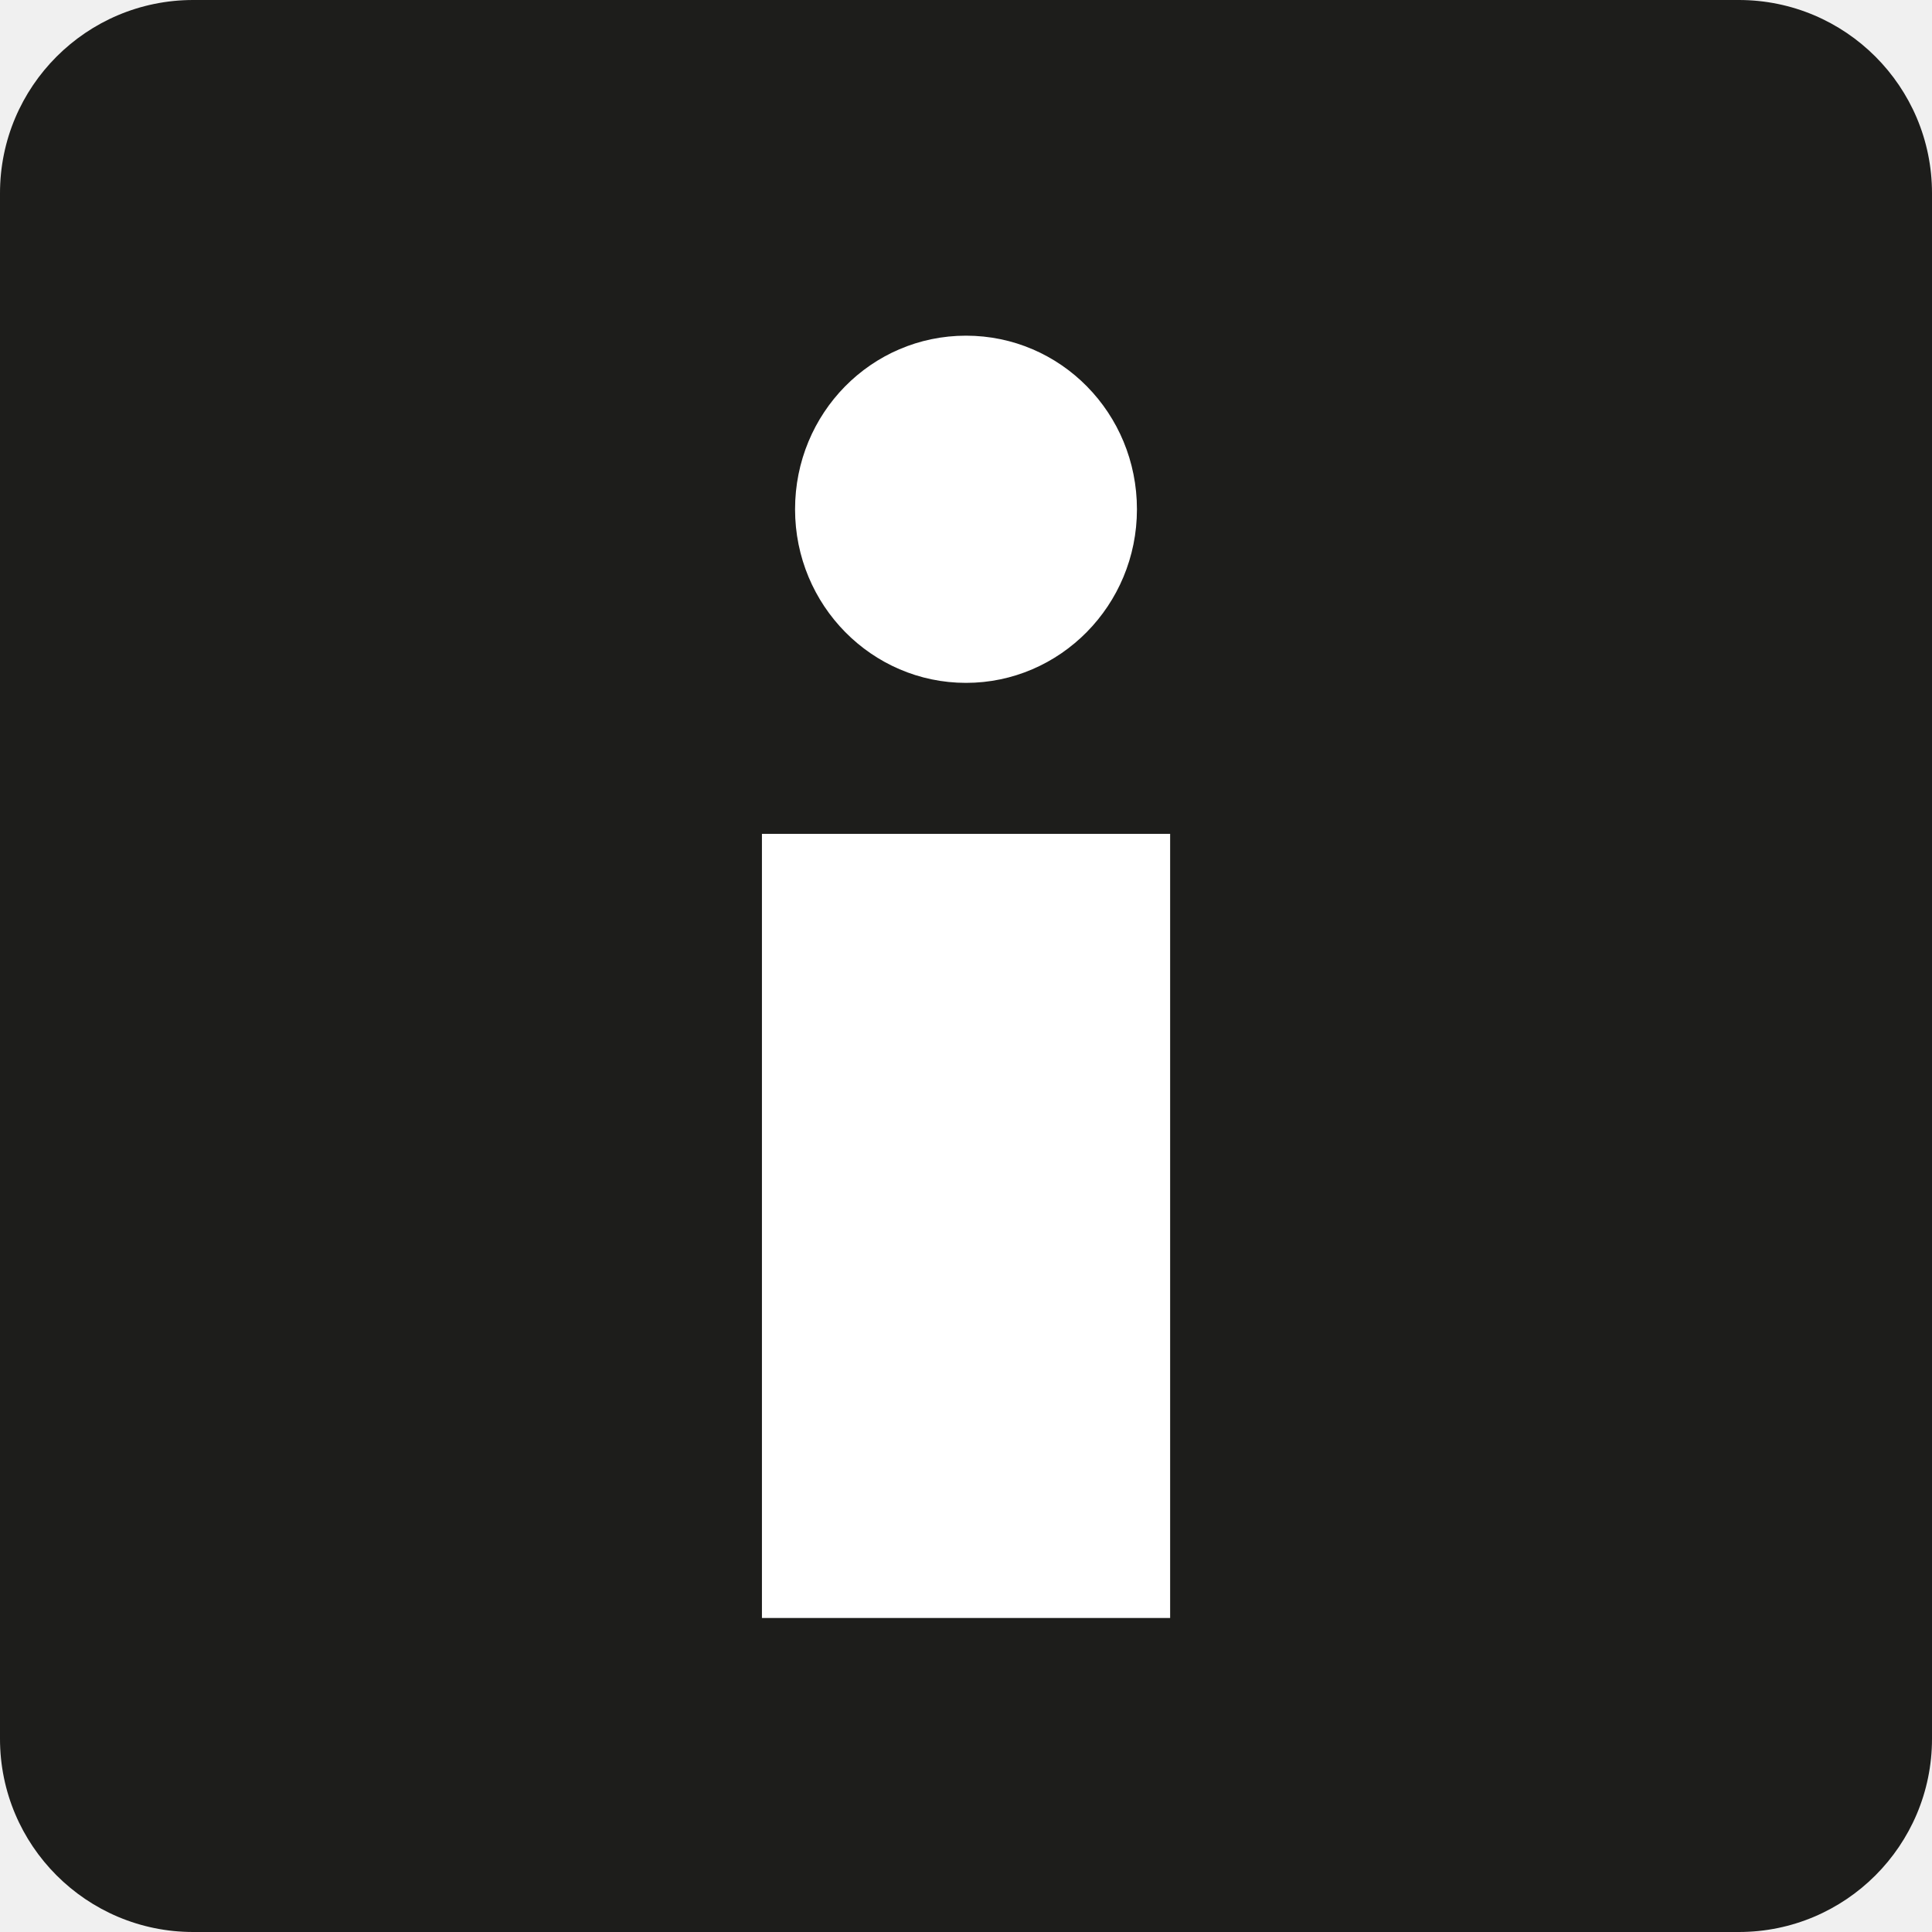
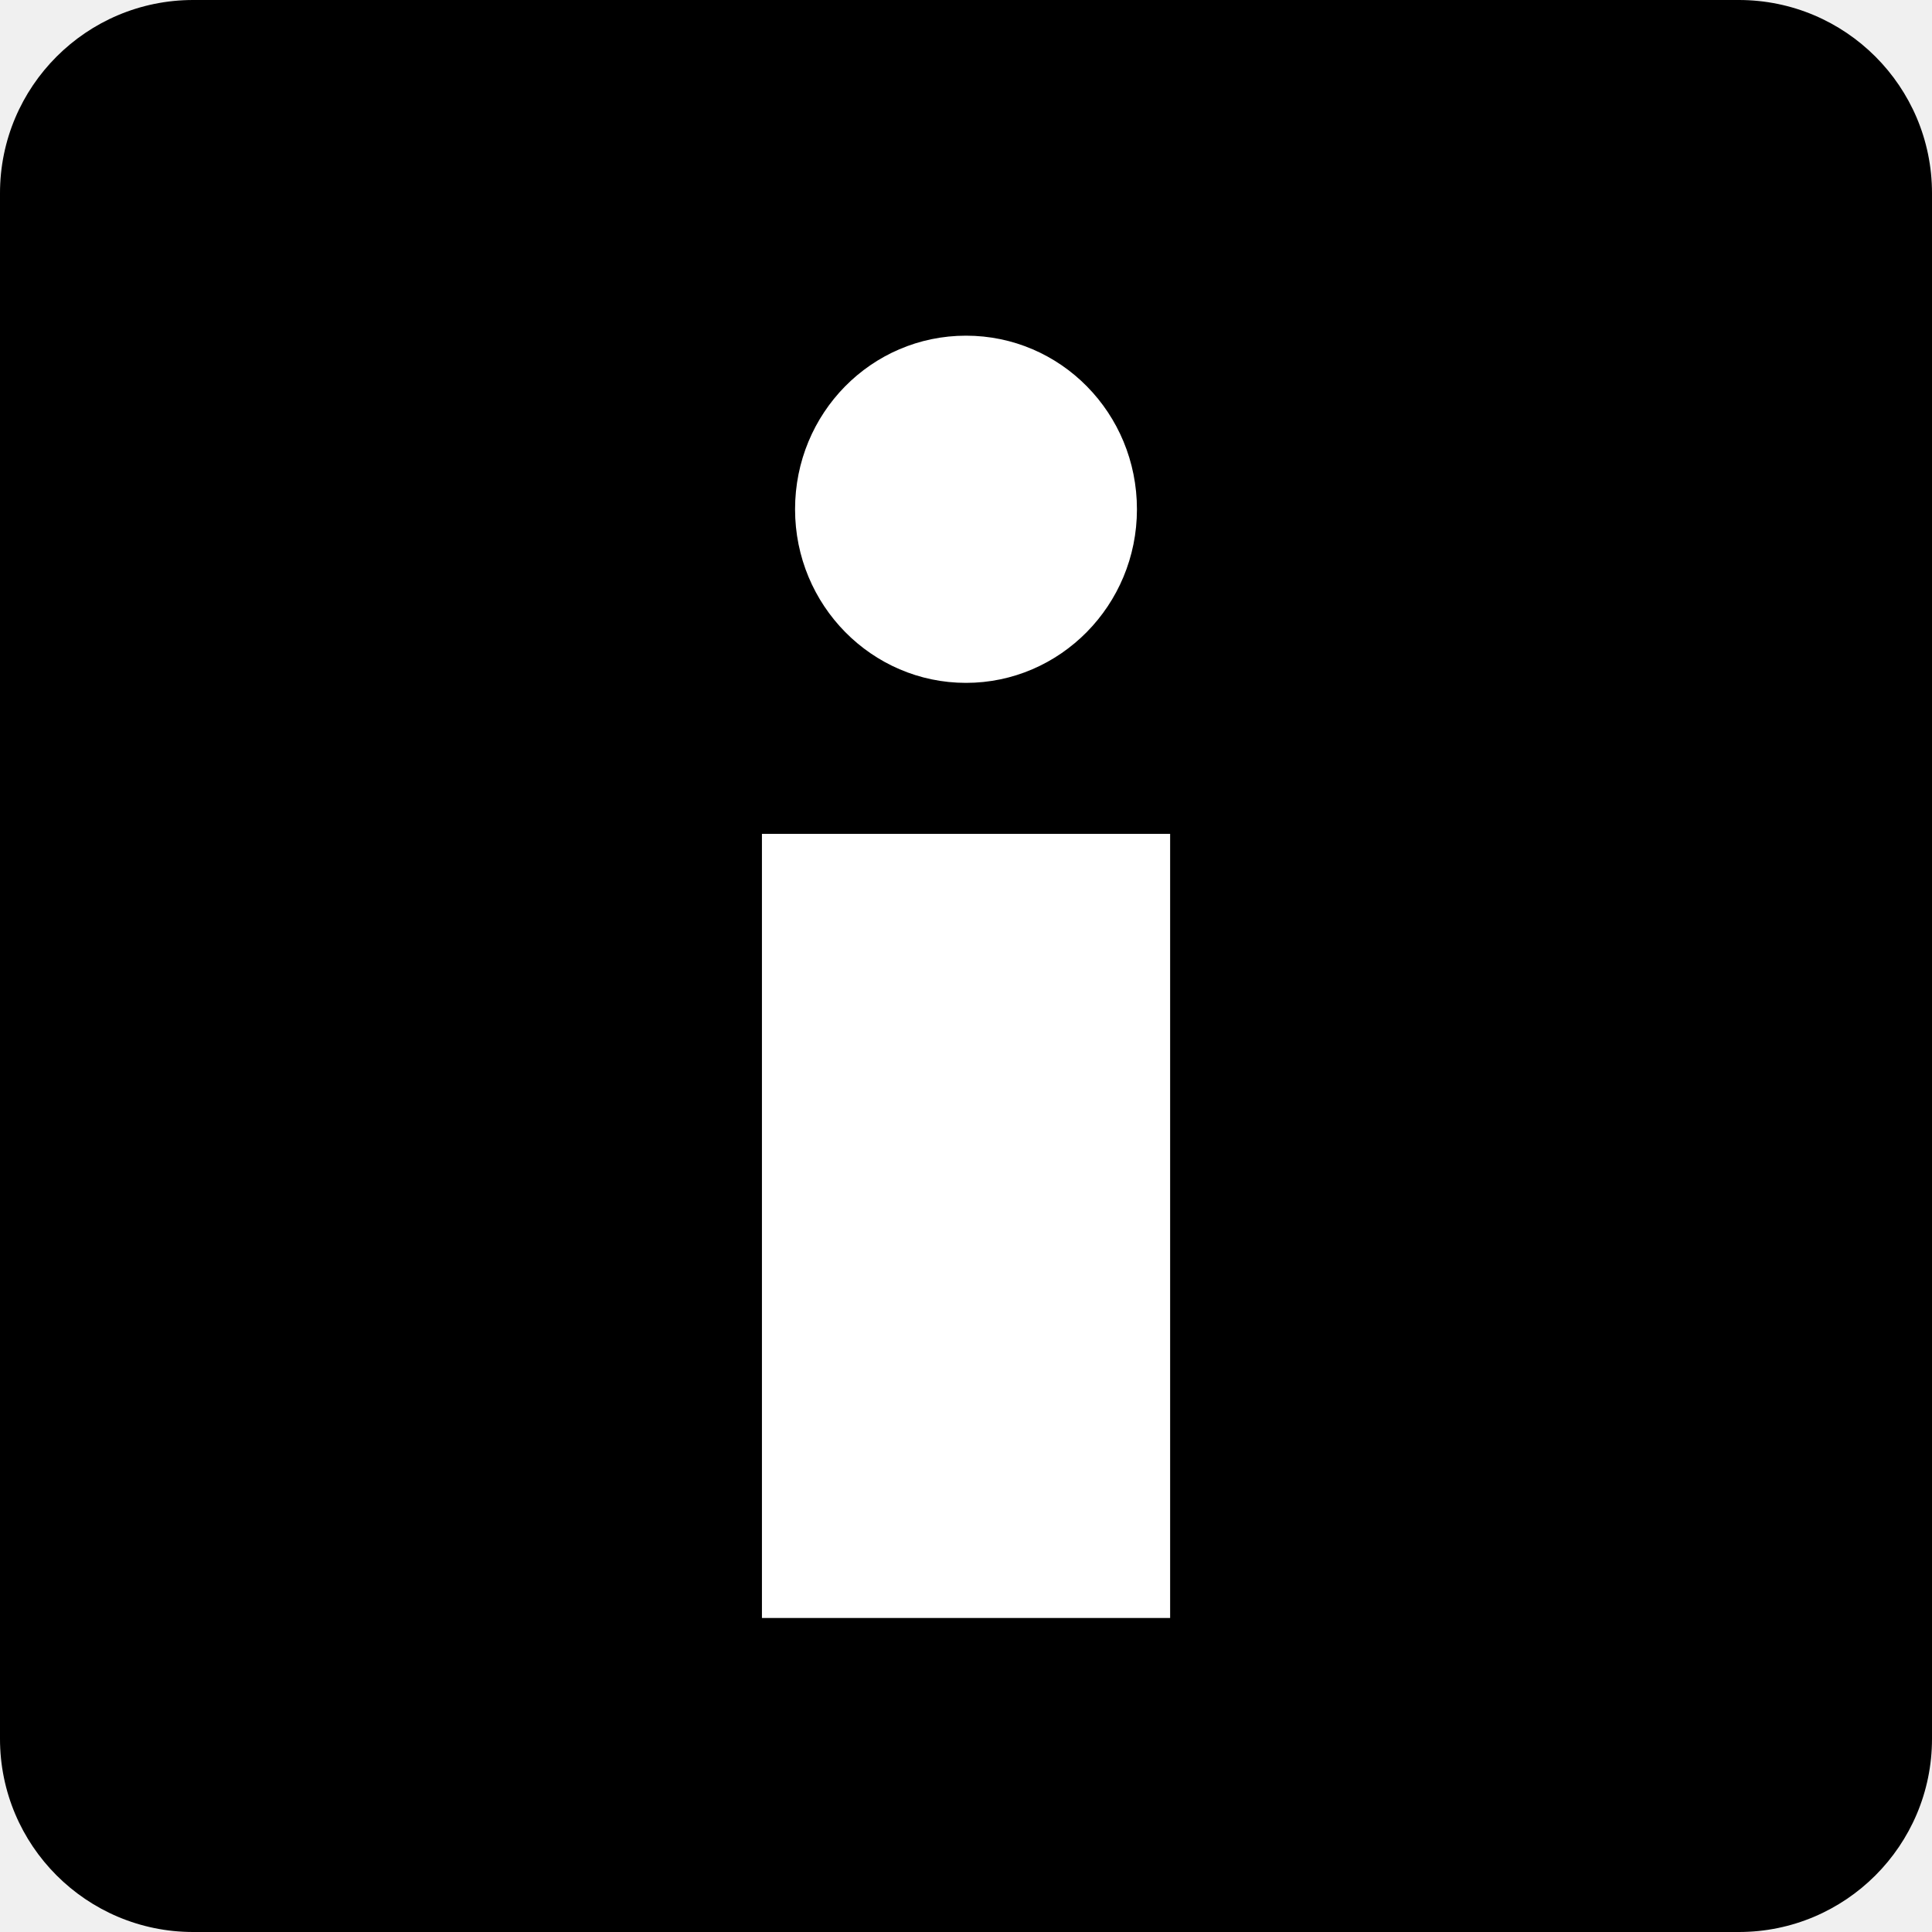
<svg xmlns="http://www.w3.org/2000/svg" id="Ebene_1" data-name="Ebene 1" viewBox="0 0 283.46 283.46">
  <defs>
    <style>
      .cls-1 {
        fill: #fff;
      }

      .cls-2 {
-         fill: #1d1d1b;
+         fill: #000;
      }
    </style>
  </defs>
  <g id="Infos">
    <rect class="cls-2" x="0" y="0" width="283.46" height="283.46" rx="28.35" ry="28.35" />
    <path class="cls-1" d="m111.79,237.39h59.89v-115.05h-59.89v115.05Zm29.94-137.2c-13.81,0-25.08-11.38-25.08-25.47s11.18-25.47,25.08-25.47,25.08,11.38,25.08,25.47-11.28,25.47-25.08,25.47Z" />
  </g>
</svg>
